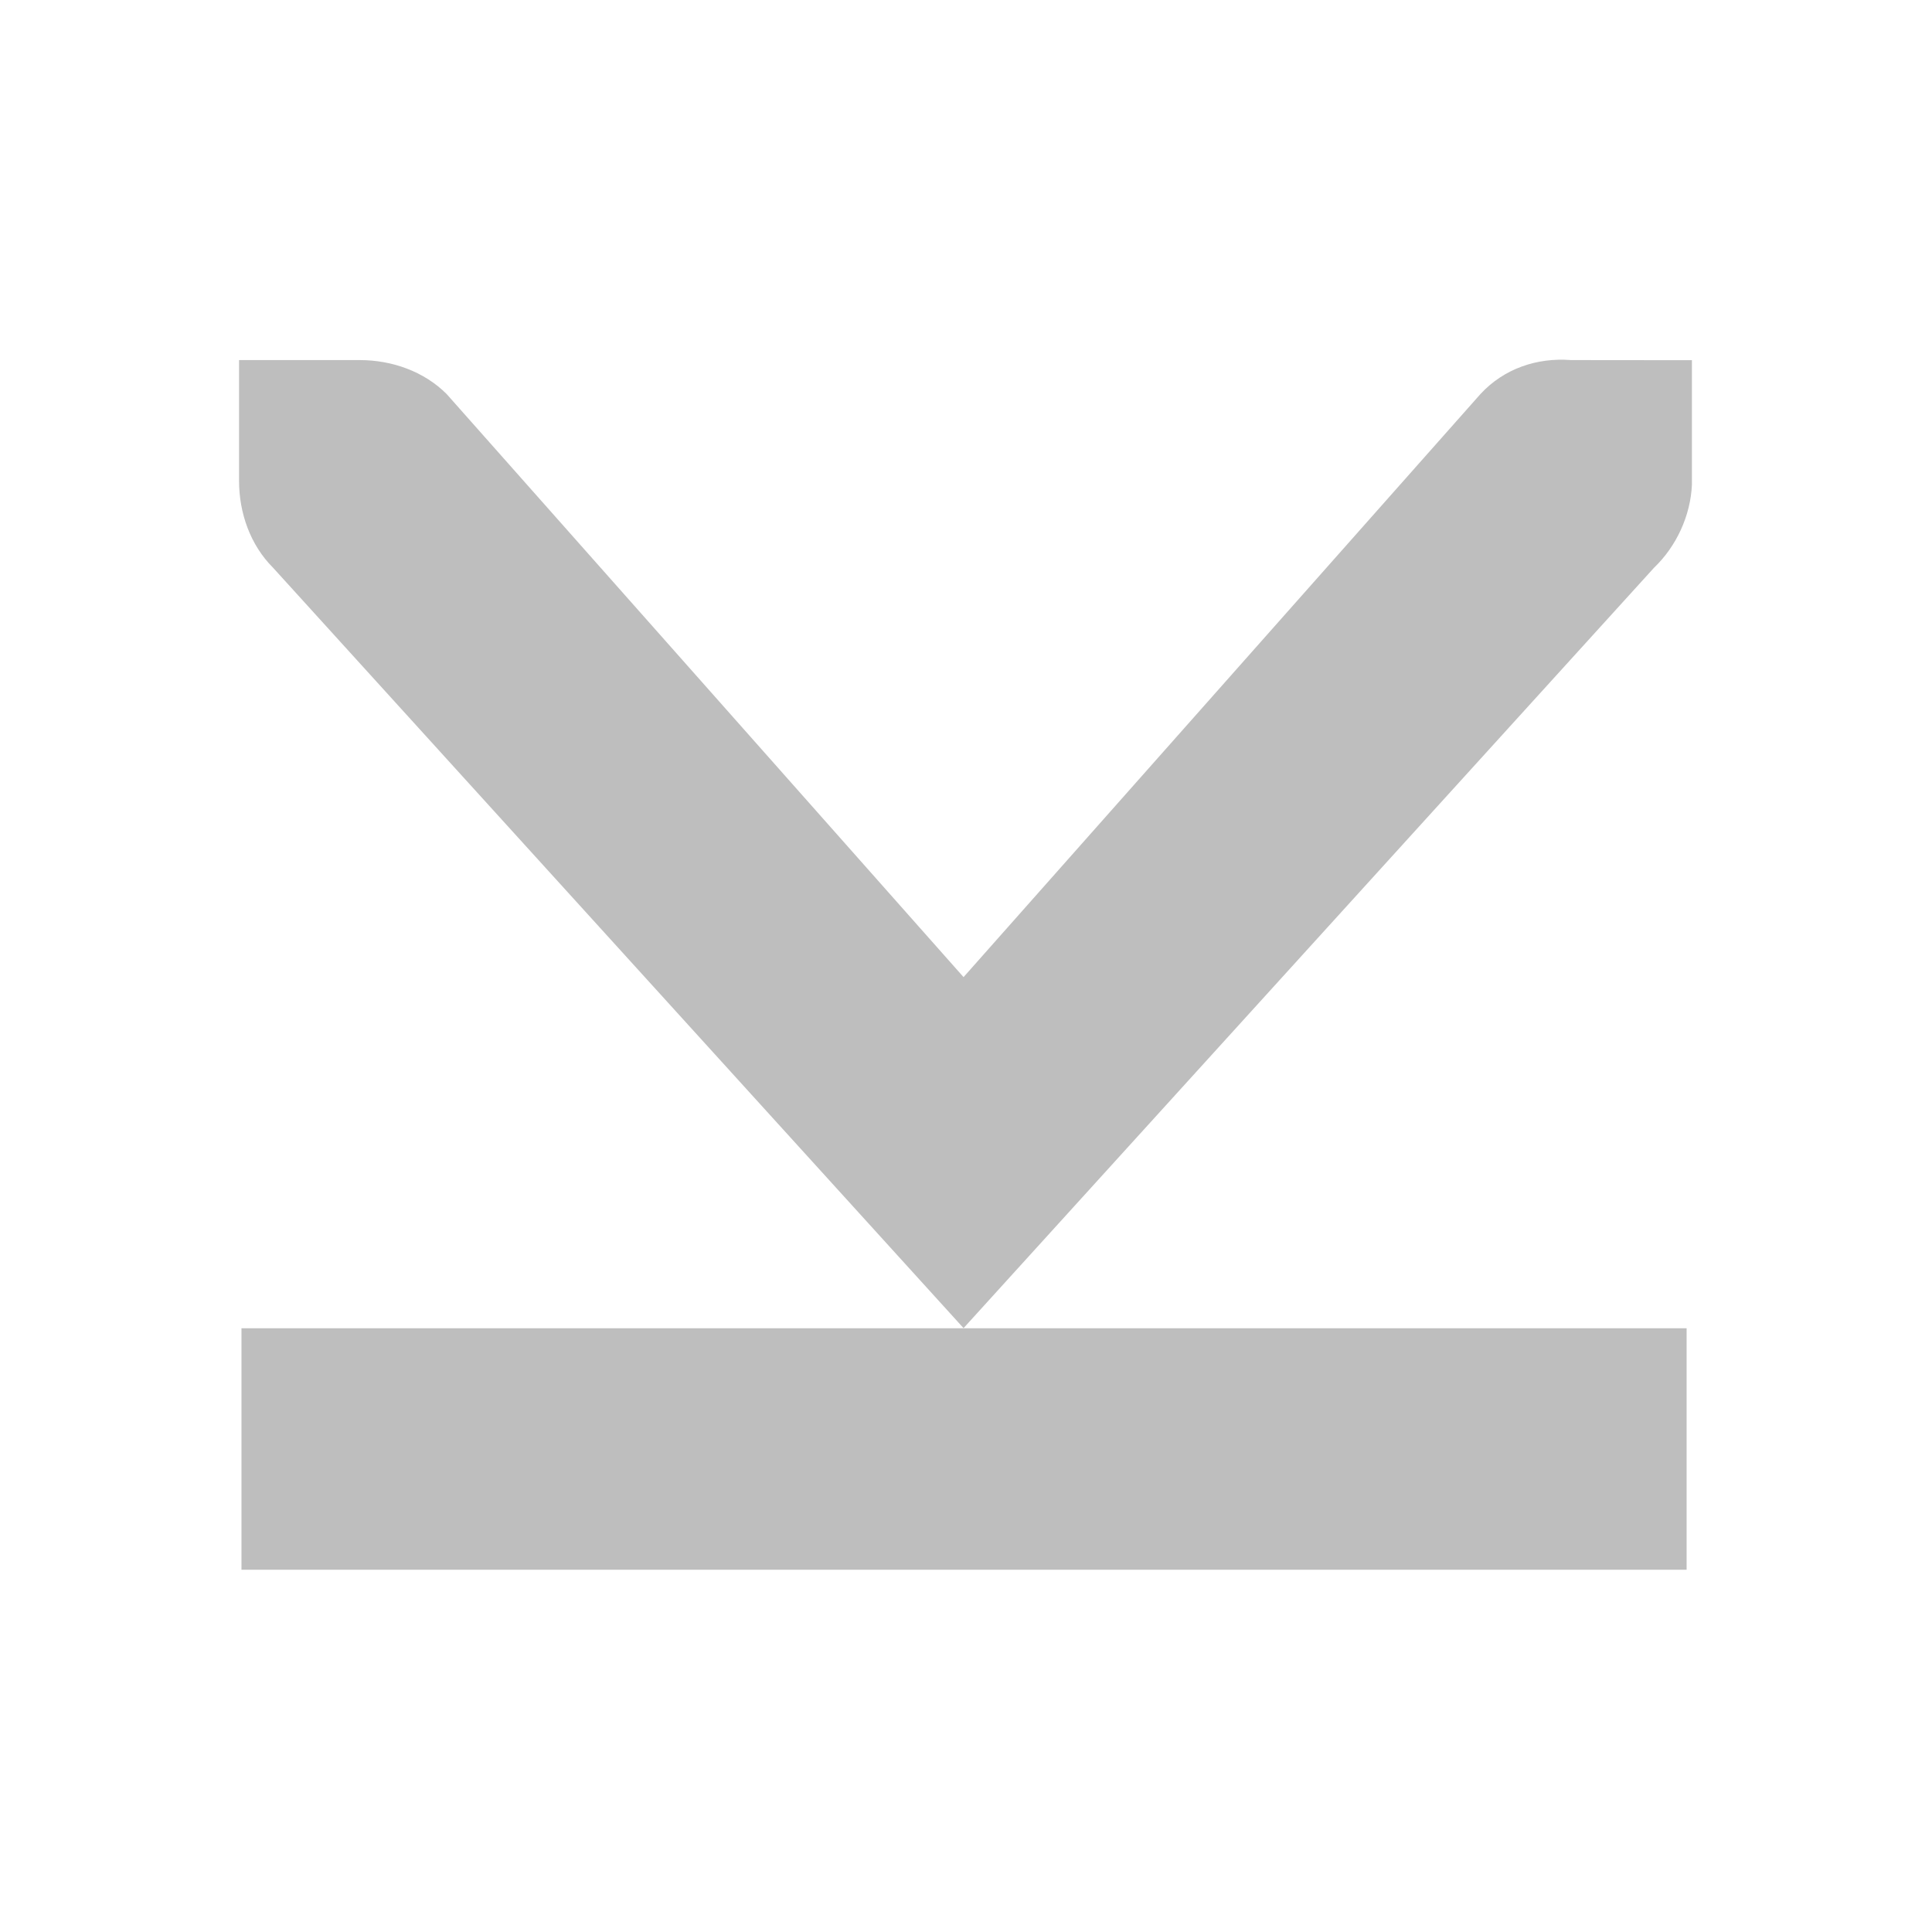
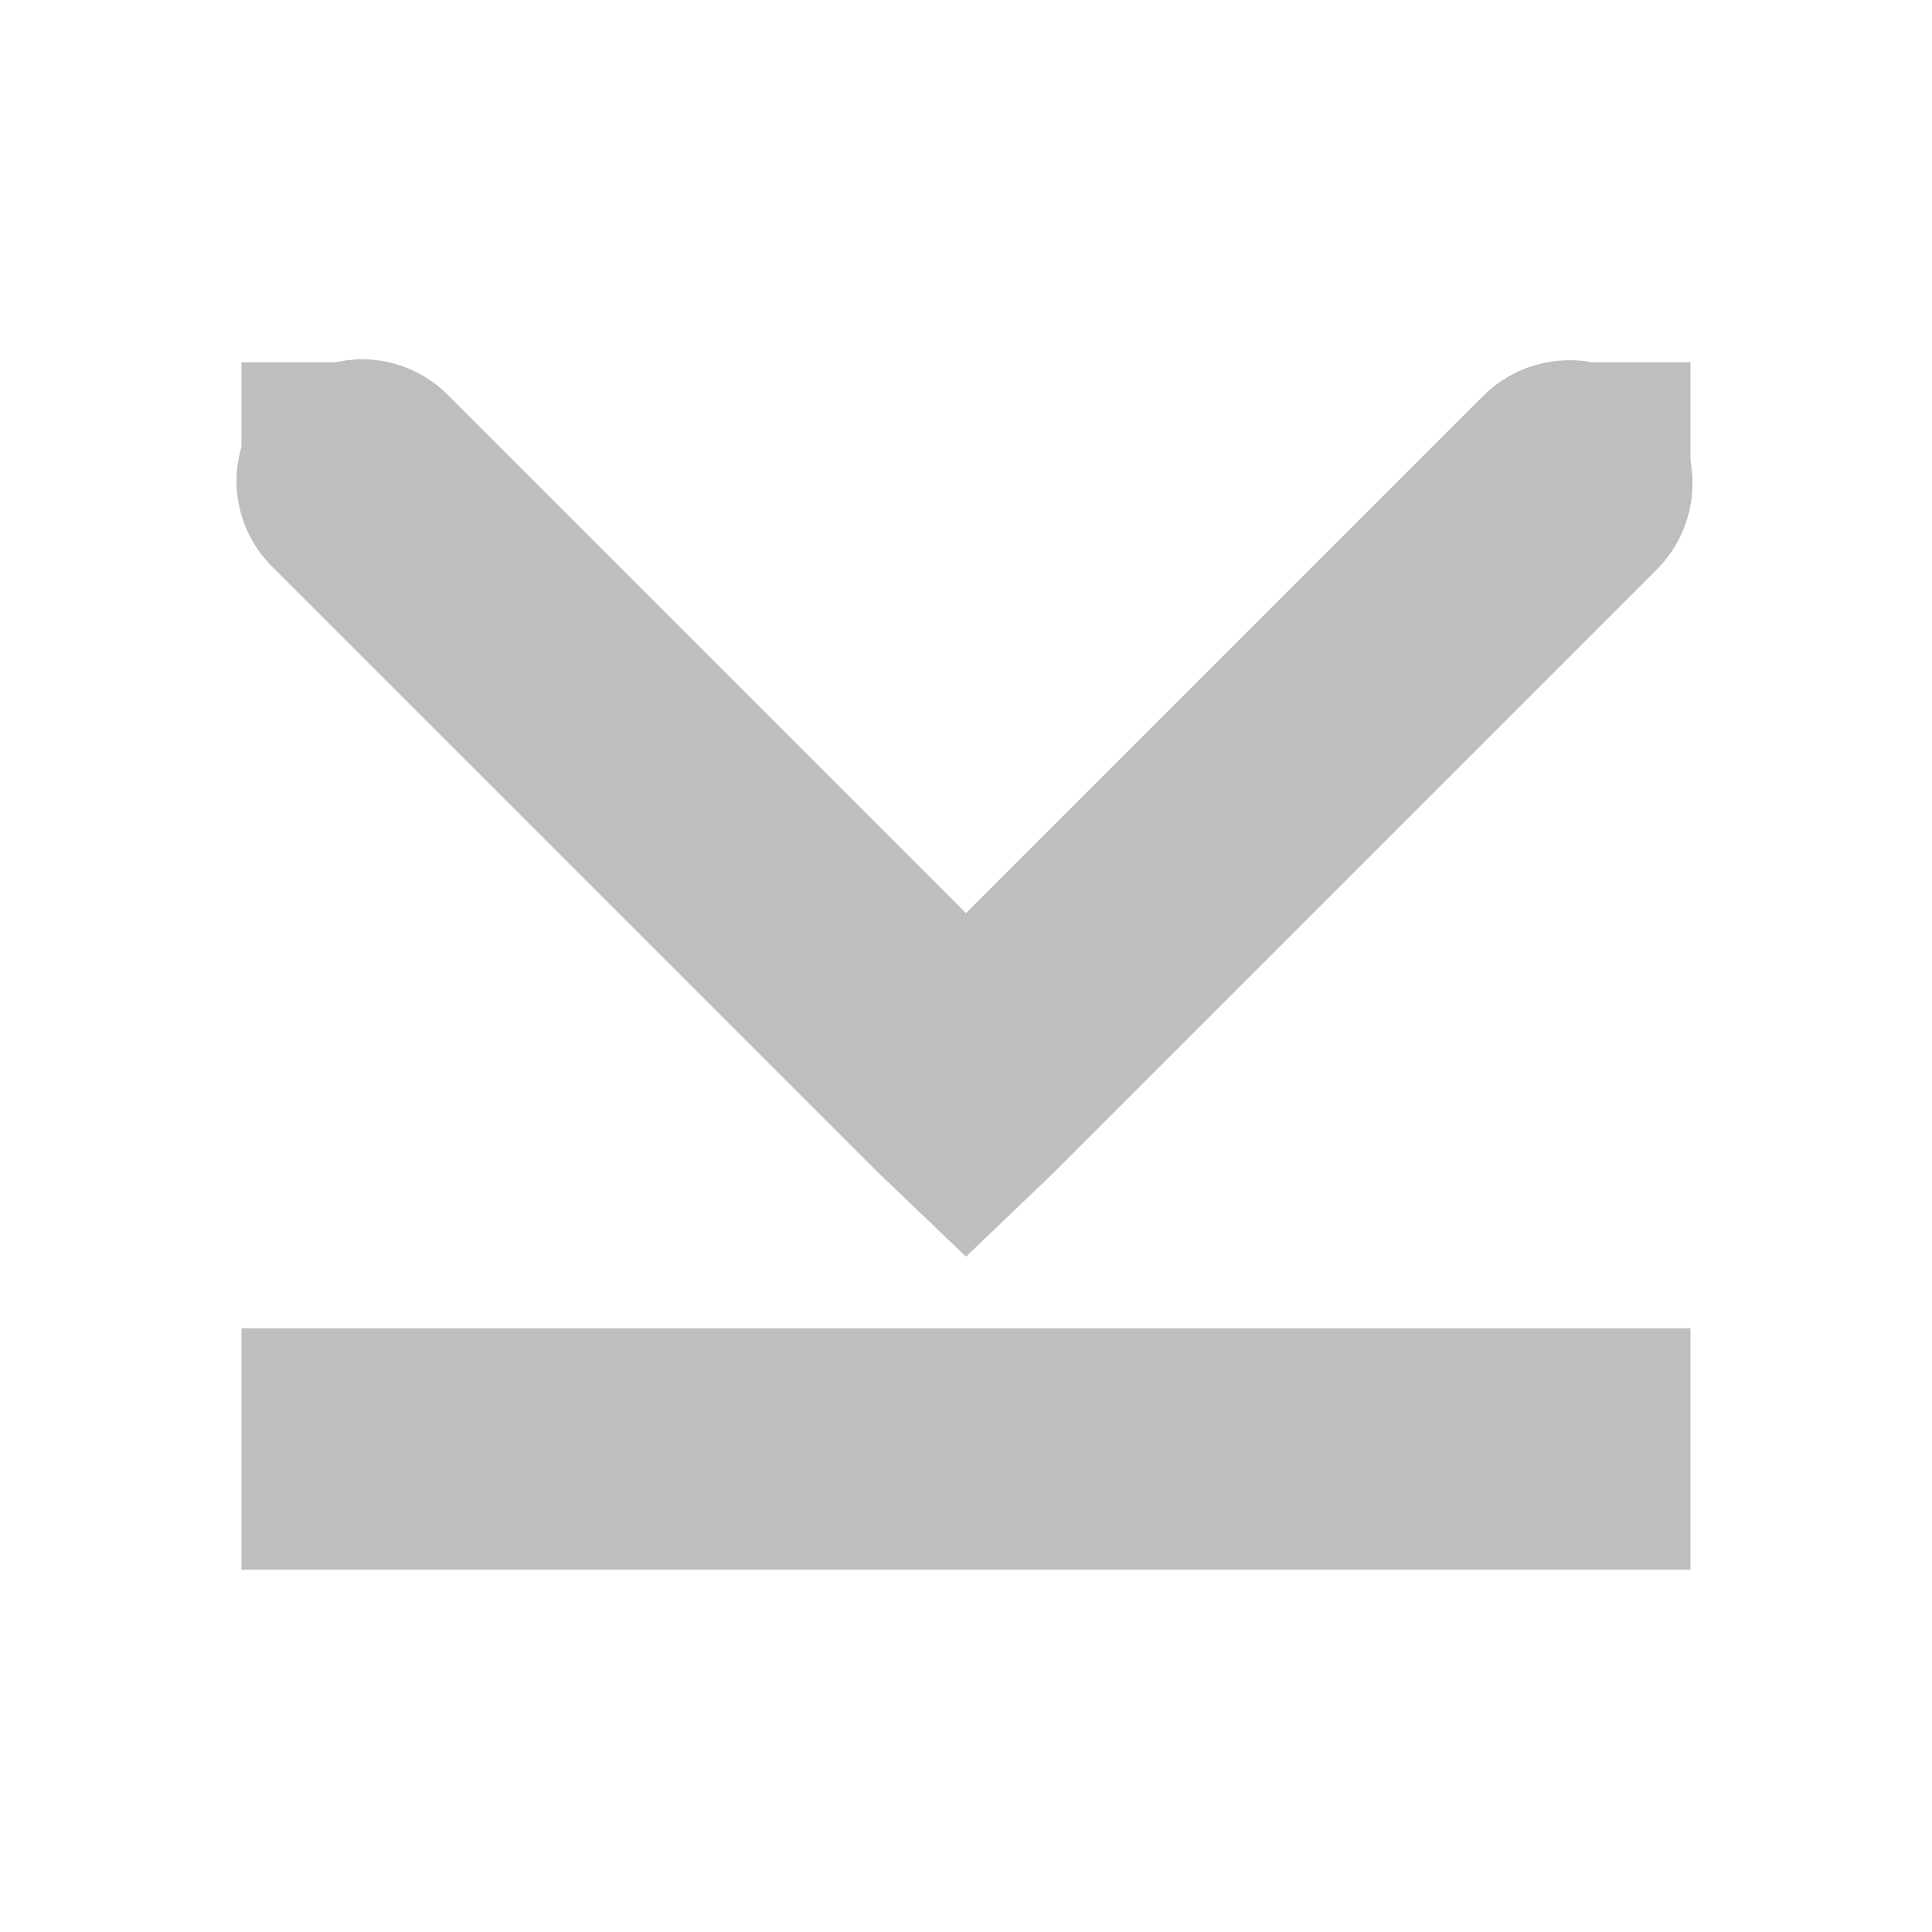
<svg xmlns="http://www.w3.org/2000/svg" height="16" id="svg7384" version="1.1" width="16">
  <defs id="defs7386" />
  <g id="layer9" style="display:inline" transform="translate(-161.0002,-747)" />
  <g id="layer10" transform="translate(-161.0002,-747)" />
  <g id="layer11" transform="translate(-161.0002,-747)" />
  <g id="layer13" transform="translate(-161.0002,-747)" />
  <g id="layer14" transform="translate(-161.0002,-747)" />
  <g id="layer15" style="display:inline" transform="translate(-161.0002,-747)" />
  <g id="g71291" style="display:inline" transform="translate(-161.0002,-747)" />
  <g id="g4953" style="display:inline" transform="translate(-161.0002,-747)" />
  <g id="layer12" style="display:inline" transform="translate(-161.0002,-747)">
-     <rect height="11.968" id="rect4317-3" rx="0" ry="0" style="color:#bebebe;fill:#bebebe;fill-opacity:1;fill-rule:nonzero;stroke:none;stroke-width:2;marker:none;visibility:visible;display:inline;overflow:visible;enable-background:accumulate" transform="matrix(0,1,-1,0,0,0)" width="2" x="758" y="-174.968" />
-     <path d="m 175.012,749.983 1e-5,1 c -9.1e-4,0.011 6e-4,0.021 -9e-5,0.031 -0.011,0.255 -0.128,0.51 -0.313,0.687 l -5.719,6.298 -5.719,-6.298 c -0.188,-0.188 -0.281,-0.453 -0.281,-0.719 l 1e-5,-1 1,2e-5 c 0.265,6e-5 0.531,0.093 0.719,0.281 l 4.281,4.829 4.281,-4.829 c 0.195,-0.211 0.469,-0.303 0.75,-0.281 z" id="path10839-9-9-5-9-6-4" style="font-size:medium;font-style:normal;font-variant:normal;font-weight:normal;font-stretch:normal;text-indent:0;text-align:start;text-decoration:none;line-height:normal;letter-spacing:normal;word-spacing:normal;text-transform:none;direction:ltr;block-progression:tb;writing-mode:lr-tb;text-anchor:start;color:#bebebe;fill:#bebebe;fill-opacity:1;fill-rule:nonzero;stroke:none;stroke-width:1.781;marker:none;visibility:visible;display:inline;overflow:visible;enable-background:new;font-family:Andale Mono;-inkscape-font-specification:Andale Mono" />
+     <path d="m 163.781,750 a 1,1 0 0 0 -0.5,1.719 l 5,5 0.719,0.688 0.719,-0.688 5,-5 a 1.016,1.016 0 1 0 -1.438,-1.438 L 169,754.562 164.719,750.281 A 1,1 0 0 0 163.781,750 z" id="path8378" style="font-size:medium;font-style:normal;font-variant:normal;font-weight:normal;font-stretch:normal;text-indent:0;text-align:start;text-decoration:none;line-height:normal;letter-spacing:normal;word-spacing:normal;text-transform:none;direction:ltr;block-progression:tb;writing-mode:lr-tb;text-anchor:start;baseline-shift:baseline;color:#000000;fill:#bebebe;fill-opacity:1;stroke:none;stroke-width:2;marker:none;visibility:visible;display:inline;overflow:visible;enable-background:accumulate;font-family:Sans;-inkscape-font-specification:Sans" />
+     <rect height="12" id="rect8382" rx="0" ry="0" style="color:#bebebe;fill:#bebebe;fill-opacity:1;fill-rule:nonzero;stroke:none;stroke-width:2;marker:none;visibility:visible;display:inline;overflow:visible;enable-background:accumulate" transform="matrix(0,1,-1,0,0,0)" width="2" x="758" y="-175" />
+     <rect height="1" id="rect8384" rx="0" ry="1" style="fill:#bebebe;fill-opacity:1;stroke:none" transform="matrix(0,-1,-1,0,0,0)" width="1" x="-751" y="-175" />
+     <rect height="1" id="rect8389" rx="0" ry="1" style="fill:#bebebe;fill-opacity:1;stroke:none" transform="matrix(0,-1,-1,0,0,0)" width="1" x="-751" y="-164" />
  </g>
</svg>
